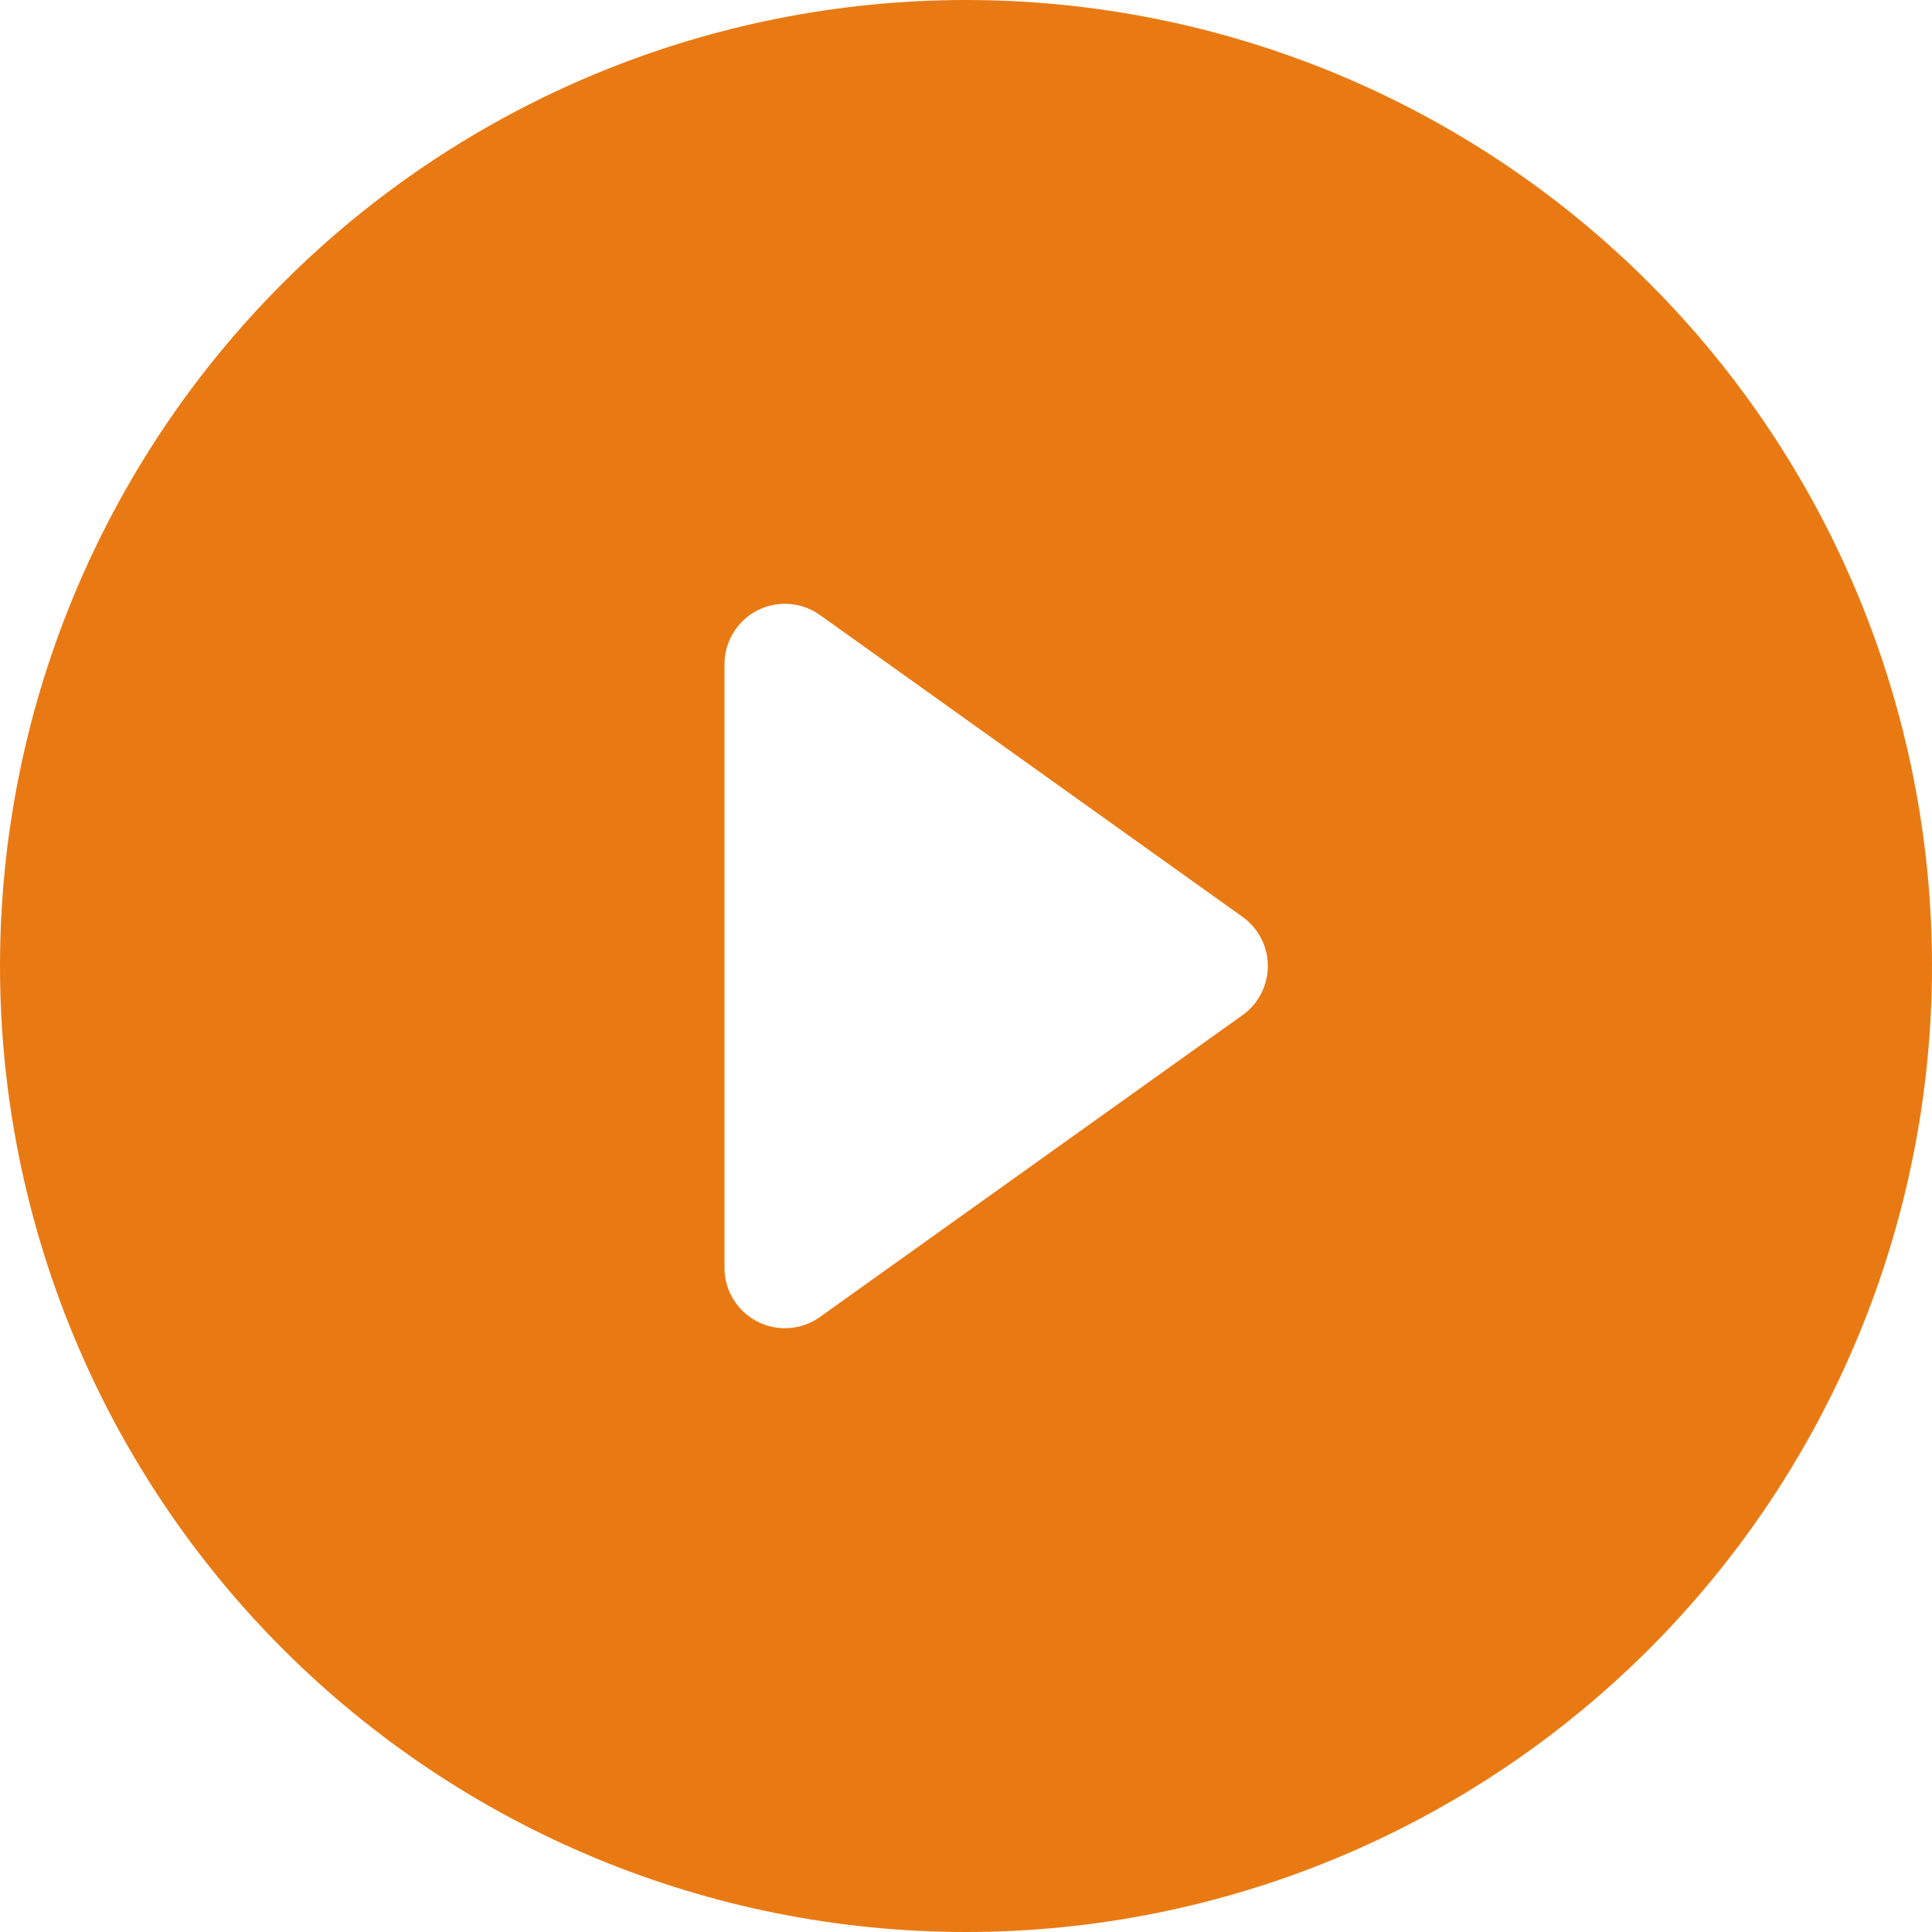
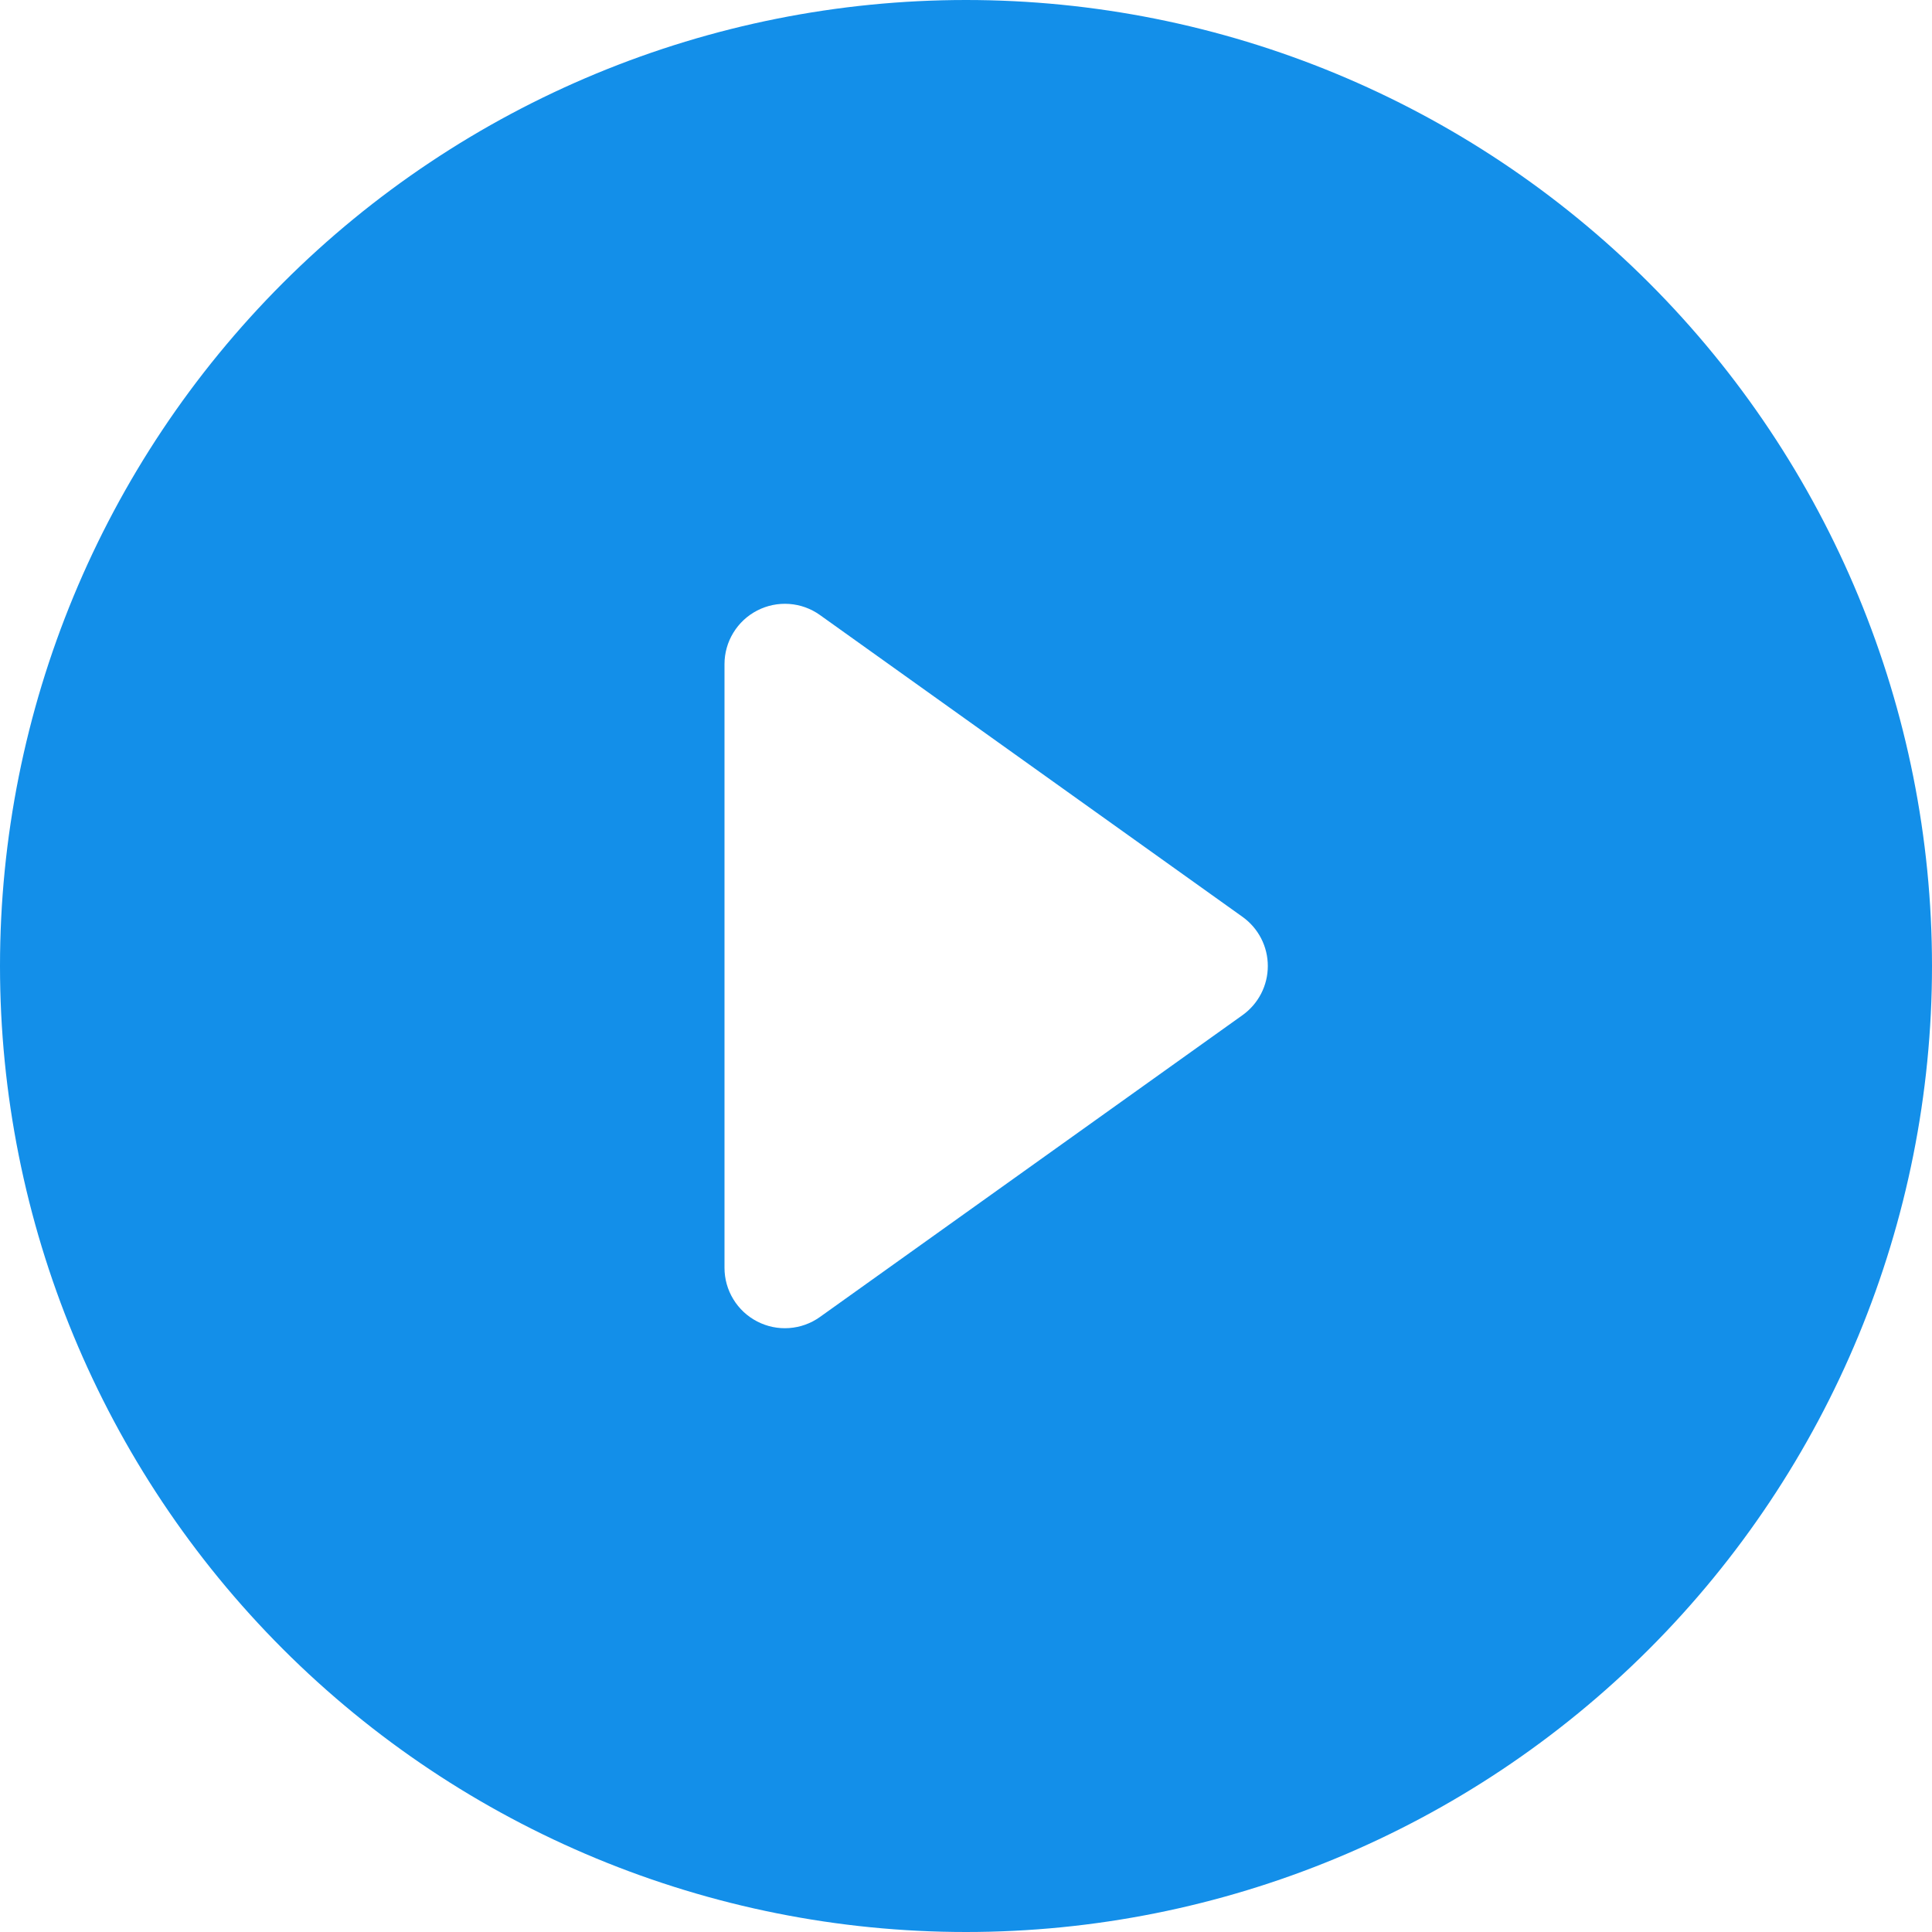
<svg xmlns="http://www.w3.org/2000/svg" width="50" height="50" viewBox="0 0 50 50" fill="none">
-   <path d="M50 25C50 31.63 47.366 37.989 42.678 42.678C37.989 47.366 31.63 50 25 50C18.37 50 12.011 47.366 7.322 42.678C2.634 37.989 0 31.63 0 25C0 18.37 2.634 12.011 7.322 7.322C12.011 2.634 18.37 0 25 0C31.63 0 37.989 2.634 42.678 7.322C47.366 12.011 50 18.37 50 25ZM21.219 15.916C20.985 15.749 20.71 15.65 20.424 15.63C20.138 15.61 19.852 15.668 19.597 15.8C19.342 15.931 19.128 16.13 18.979 16.375C18.829 16.619 18.75 16.901 18.75 17.188V32.812C18.75 33.099 18.829 33.38 18.979 33.625C19.128 33.87 19.342 34.069 19.597 34.2C19.852 34.332 20.138 34.391 20.424 34.37C20.71 34.35 20.985 34.251 21.219 34.084L32.156 26.272C32.359 26.127 32.524 25.936 32.638 25.715C32.752 25.494 32.811 25.249 32.811 25C32.811 24.751 32.752 24.506 32.638 24.285C32.524 24.064 32.359 23.873 32.156 23.728L21.219 15.916Z" fill="#E97A13" />
+   <path d="M50 25C50 31.63 47.366 37.989 42.678 42.678C37.989 47.366 31.63 50 25 50C18.37 50 12.011 47.366 7.322 42.678C2.634 37.989 0 31.63 0 25C0 18.37 2.634 12.011 7.322 7.322C12.011 2.634 18.37 0 25 0C31.63 0 37.989 2.634 42.678 7.322C47.366 12.011 50 18.37 50 25ZM21.219 15.916C20.985 15.749 20.71 15.65 20.424 15.63C20.138 15.61 19.852 15.668 19.597 15.8C19.342 15.931 19.128 16.13 18.979 16.375C18.829 16.619 18.75 16.901 18.75 17.188V32.812C18.75 33.099 18.829 33.38 18.979 33.625C19.128 33.87 19.342 34.069 19.597 34.2C19.852 34.332 20.138 34.391 20.424 34.37C20.71 34.35 20.985 34.251 21.219 34.084L32.156 26.272C32.359 26.127 32.524 25.936 32.638 25.715C32.752 25.494 32.811 25.249 32.811 25C32.811 24.751 32.752 24.506 32.638 24.285C32.524 24.064 32.359 23.873 32.156 23.728L21.219 15.916Z" fill="#138FE9" />
</svg>
